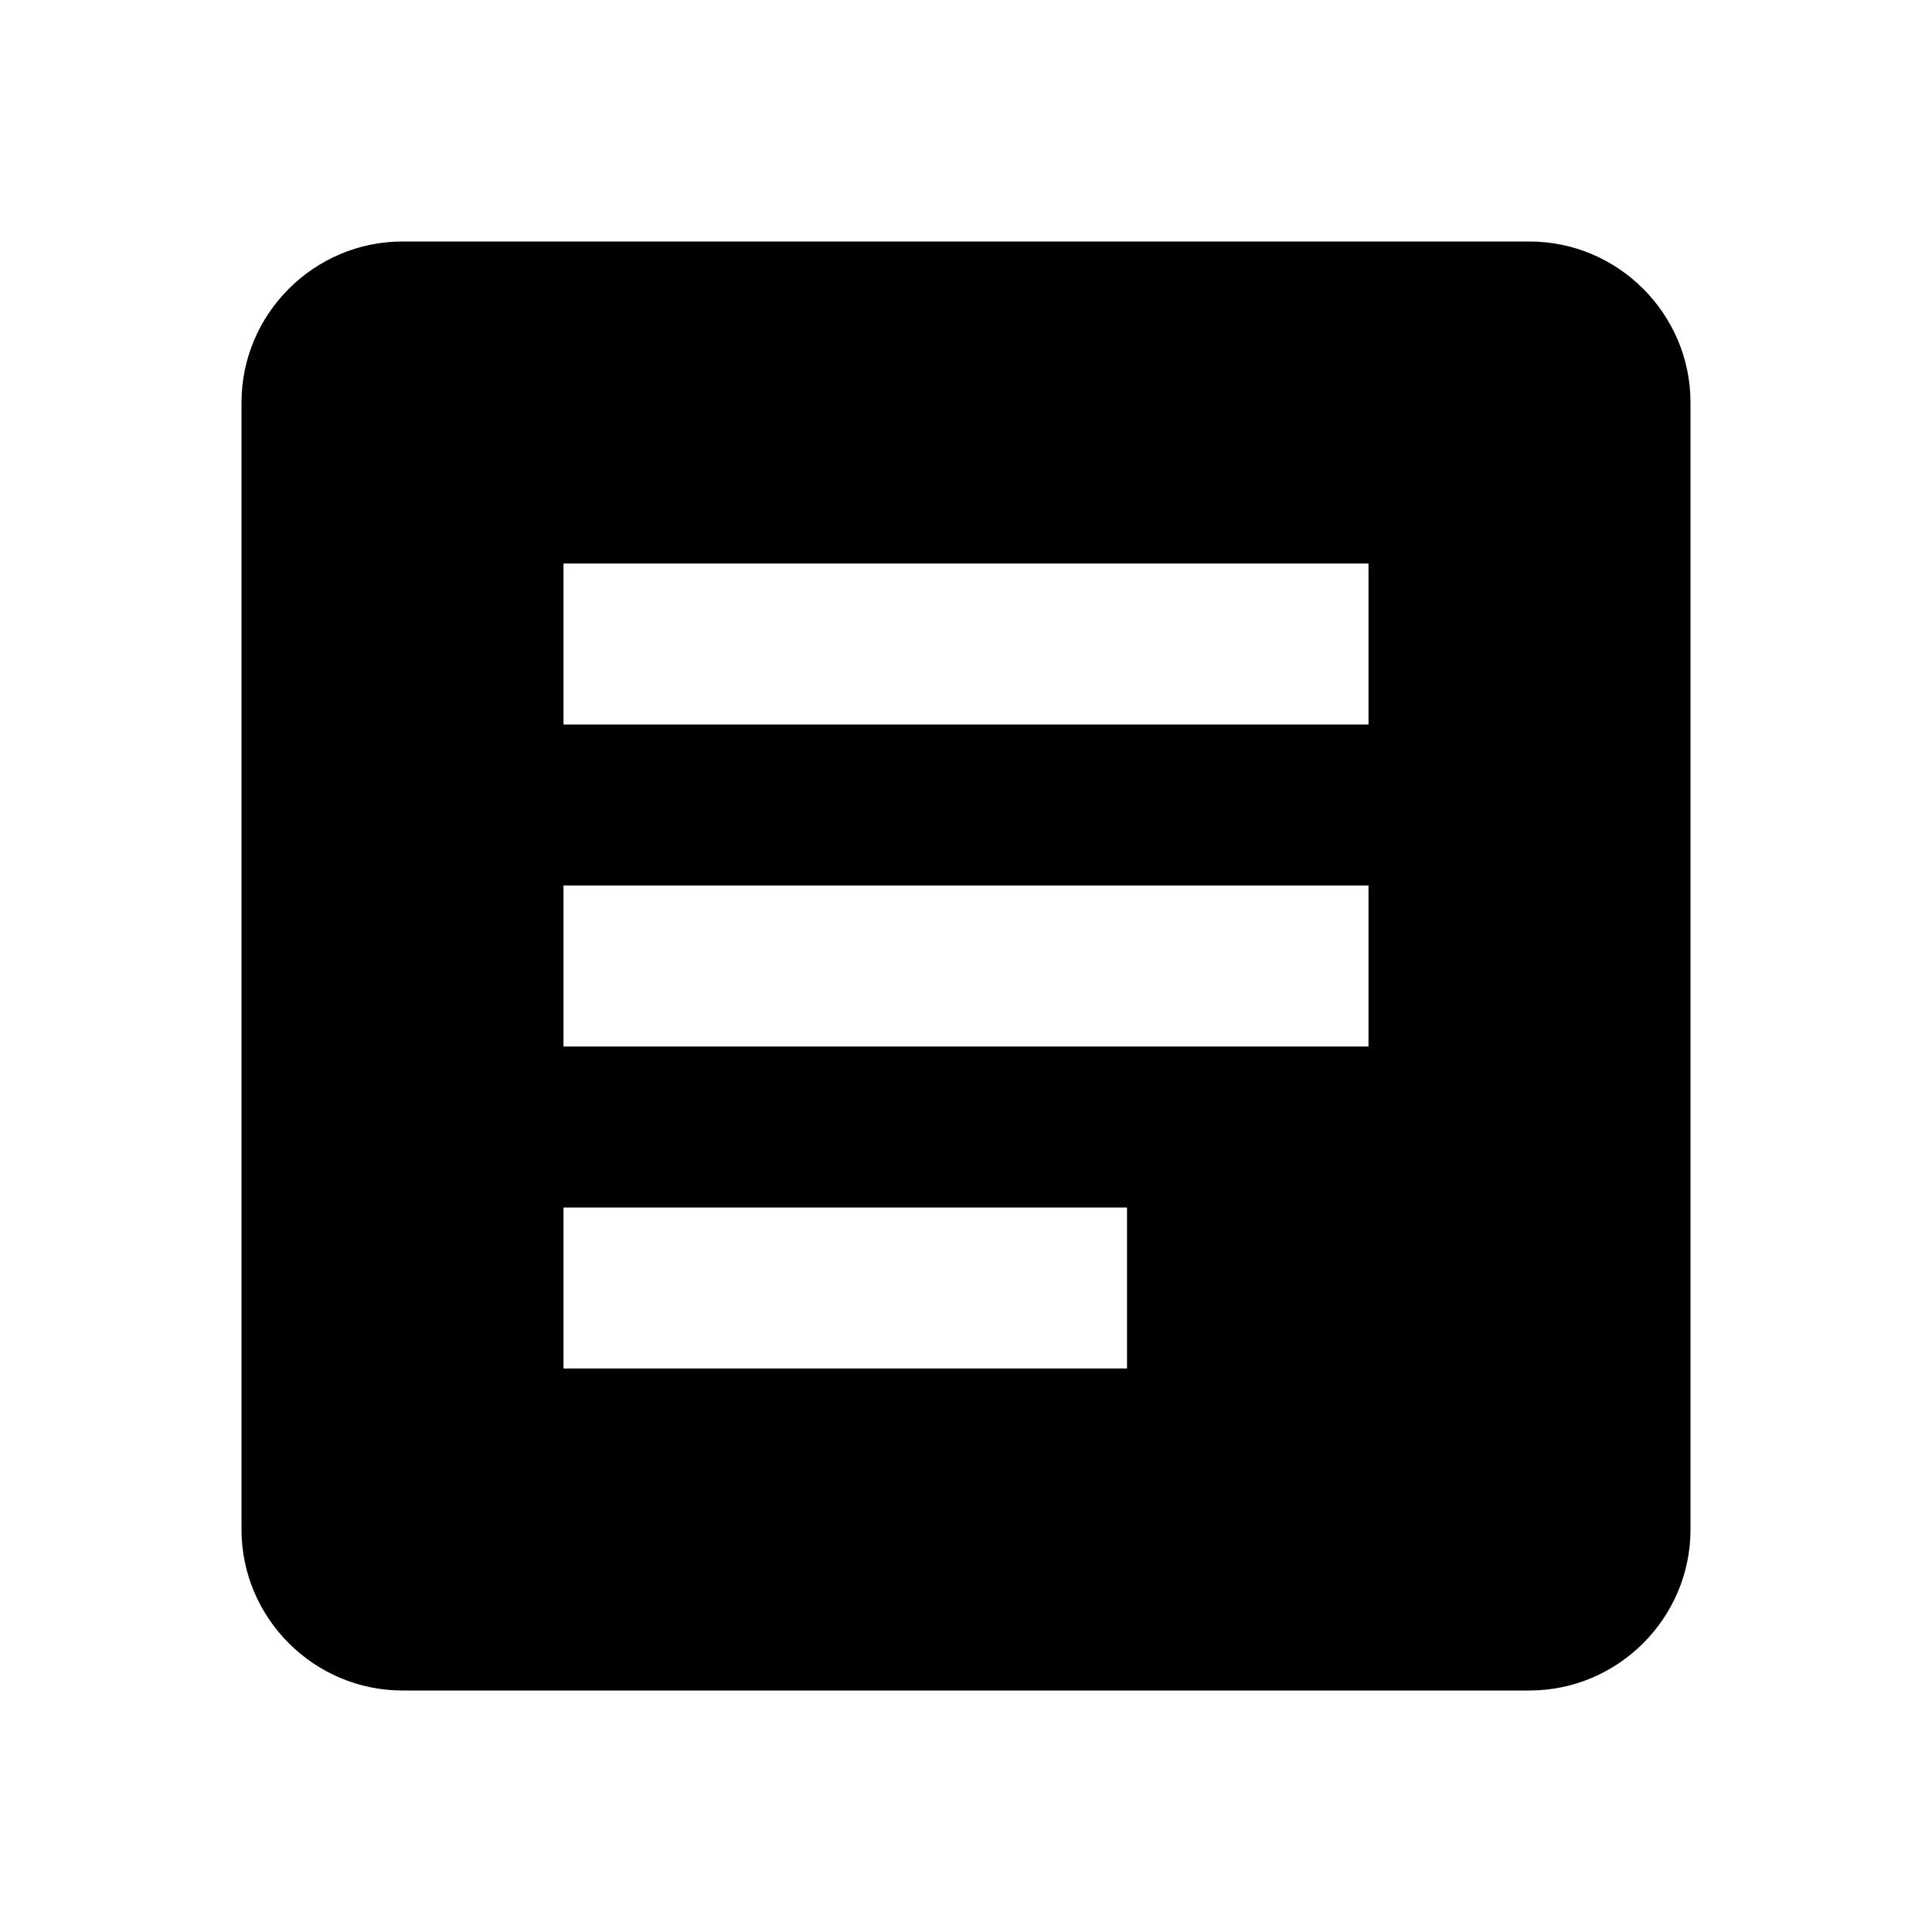
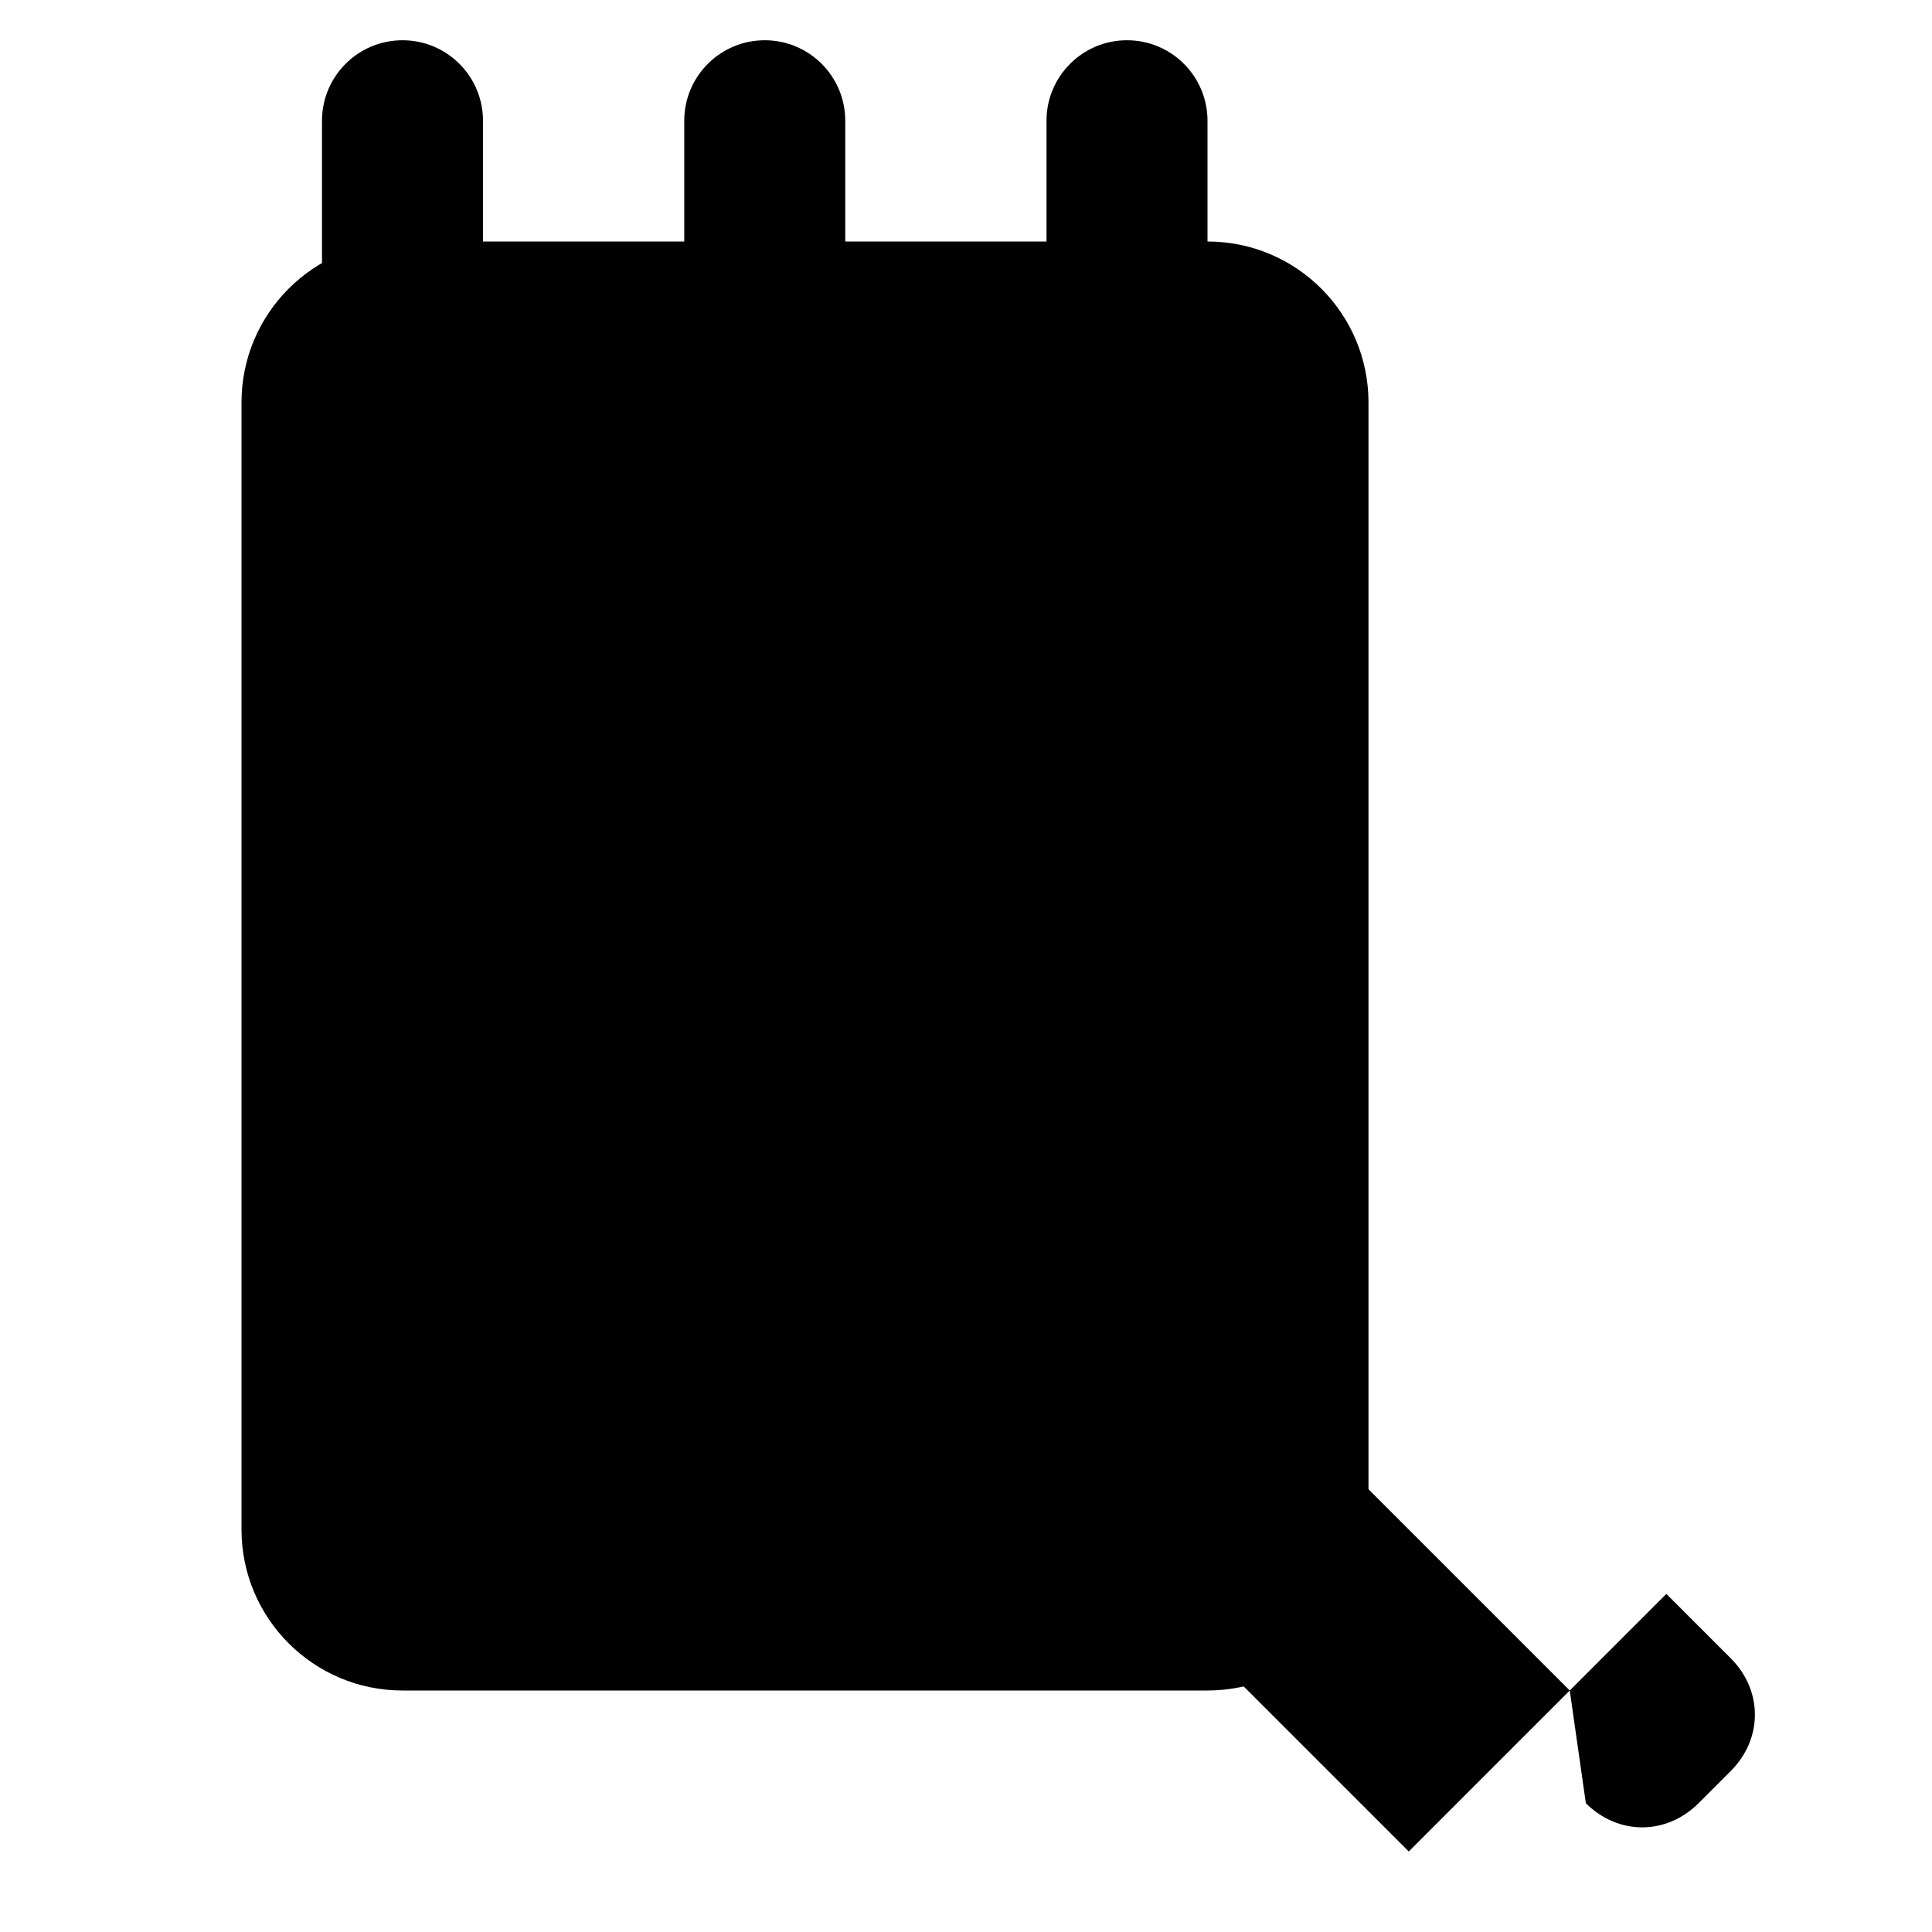
<svg xmlns="http://www.w3.org/2000/svg" viewBox="0 0 24 24" fill="currentColor">
-   <path d="M19 3H5c-1.1 0-2 .9-2 2v14c0 1.1.9 2 2 2h14c1.1 0 2-.9 2-2V5c0-1.1-.9-2-2-2zm-5 14H7v-2h7v2zm3-4H7v-2h10v2zm0-4H7V7h10v2z" />
+   <rect x="4" y="0.5" width="2" height="4" rx="1" />
+   <rect x="8.5" y="0.5" width="2" height="4" rx="1" />
+   <rect x="13" y="0.5" width="2" height="4" rx="1" />
+   <rect x="3" y="3" width="14" height="18" rx="2" />
+   <rect x="5.5" y="7.5" width="9" height="1.2" rx="0.6" fill="black" opacity="0.35" />
+   <rect x="5.5" y="10.5" width="9" height="1.2" rx="0.6" fill="black" opacity="0.35" />
+   <rect x="5.5" y="13.5" width="6" height="1.2" rx="0.6" fill="black" opacity="0.35" />
+   <path d="M15 16.5l4.5 4.5-2 2L13 18.5z" />
+   <path d="M13 18.5l1.5-1.5 1.5 1.5-1.5 1.5z" />
+   <path d="M19.5 21l1.2-1.2 0.8 0.8c0.4 0.4 0.4 1 0 1.4l-0.4 0.4c-0.4 0.4-1 0.4-1.4 0z" />
</svg>
